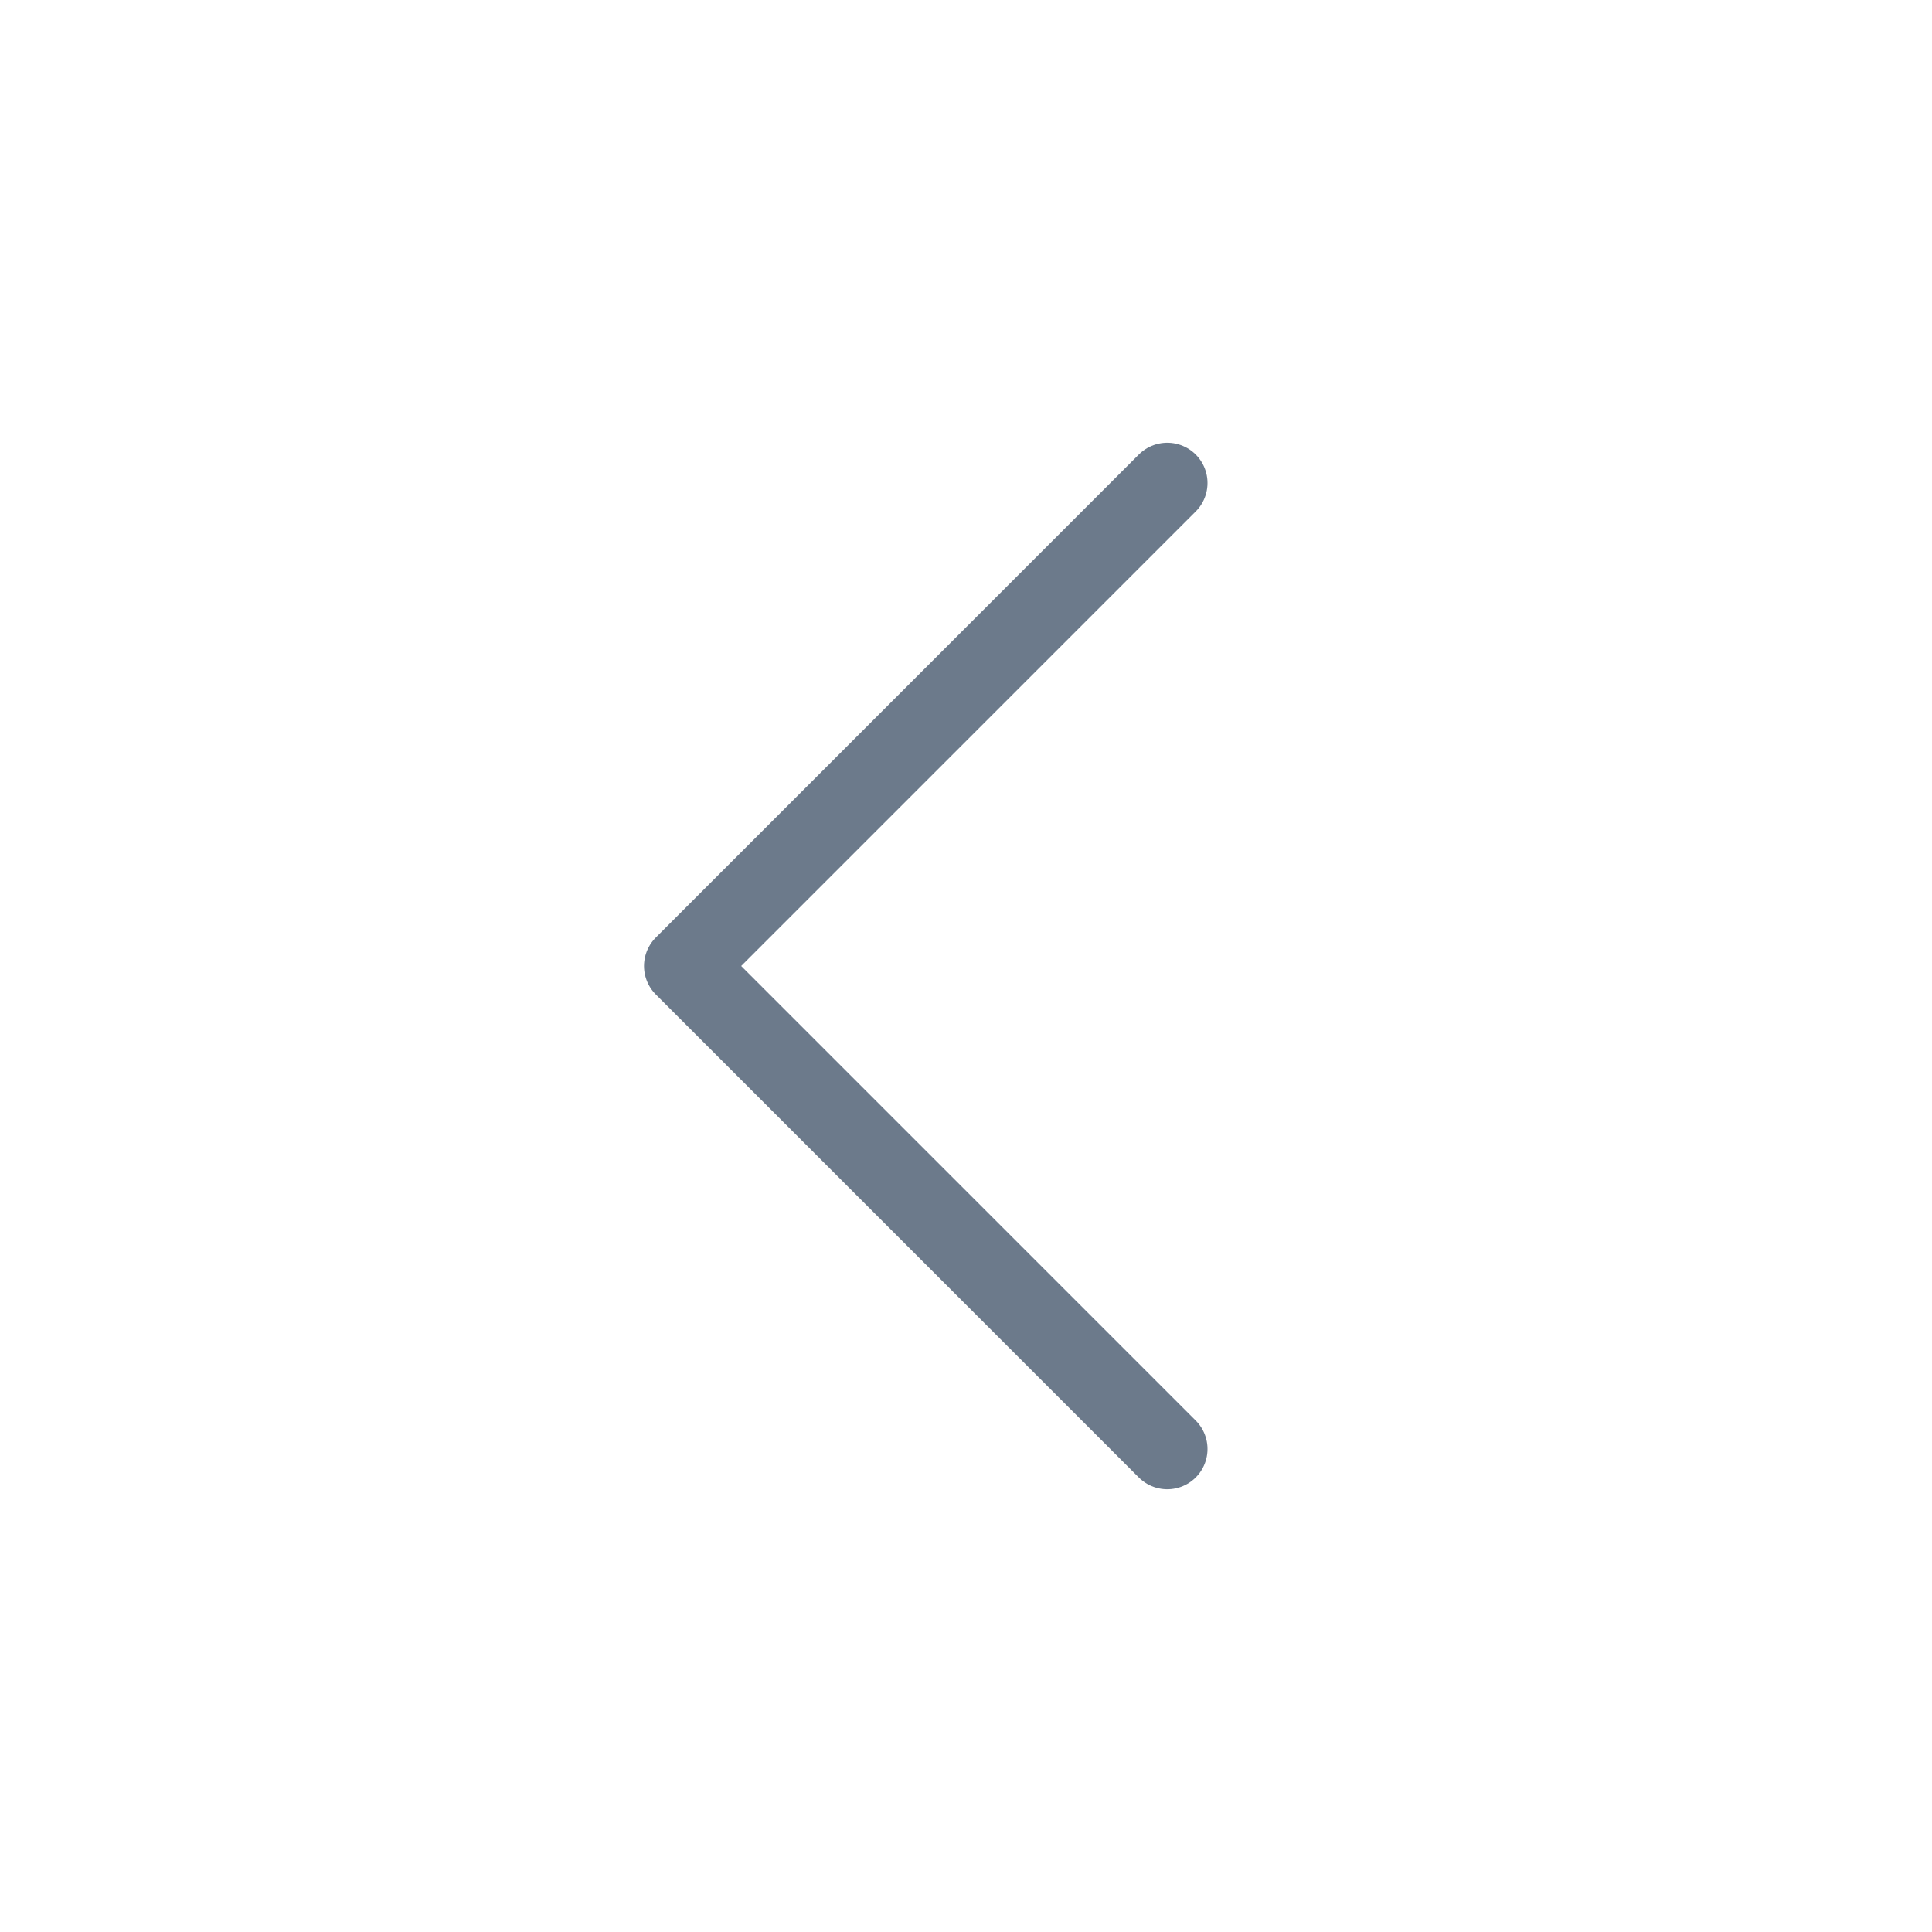
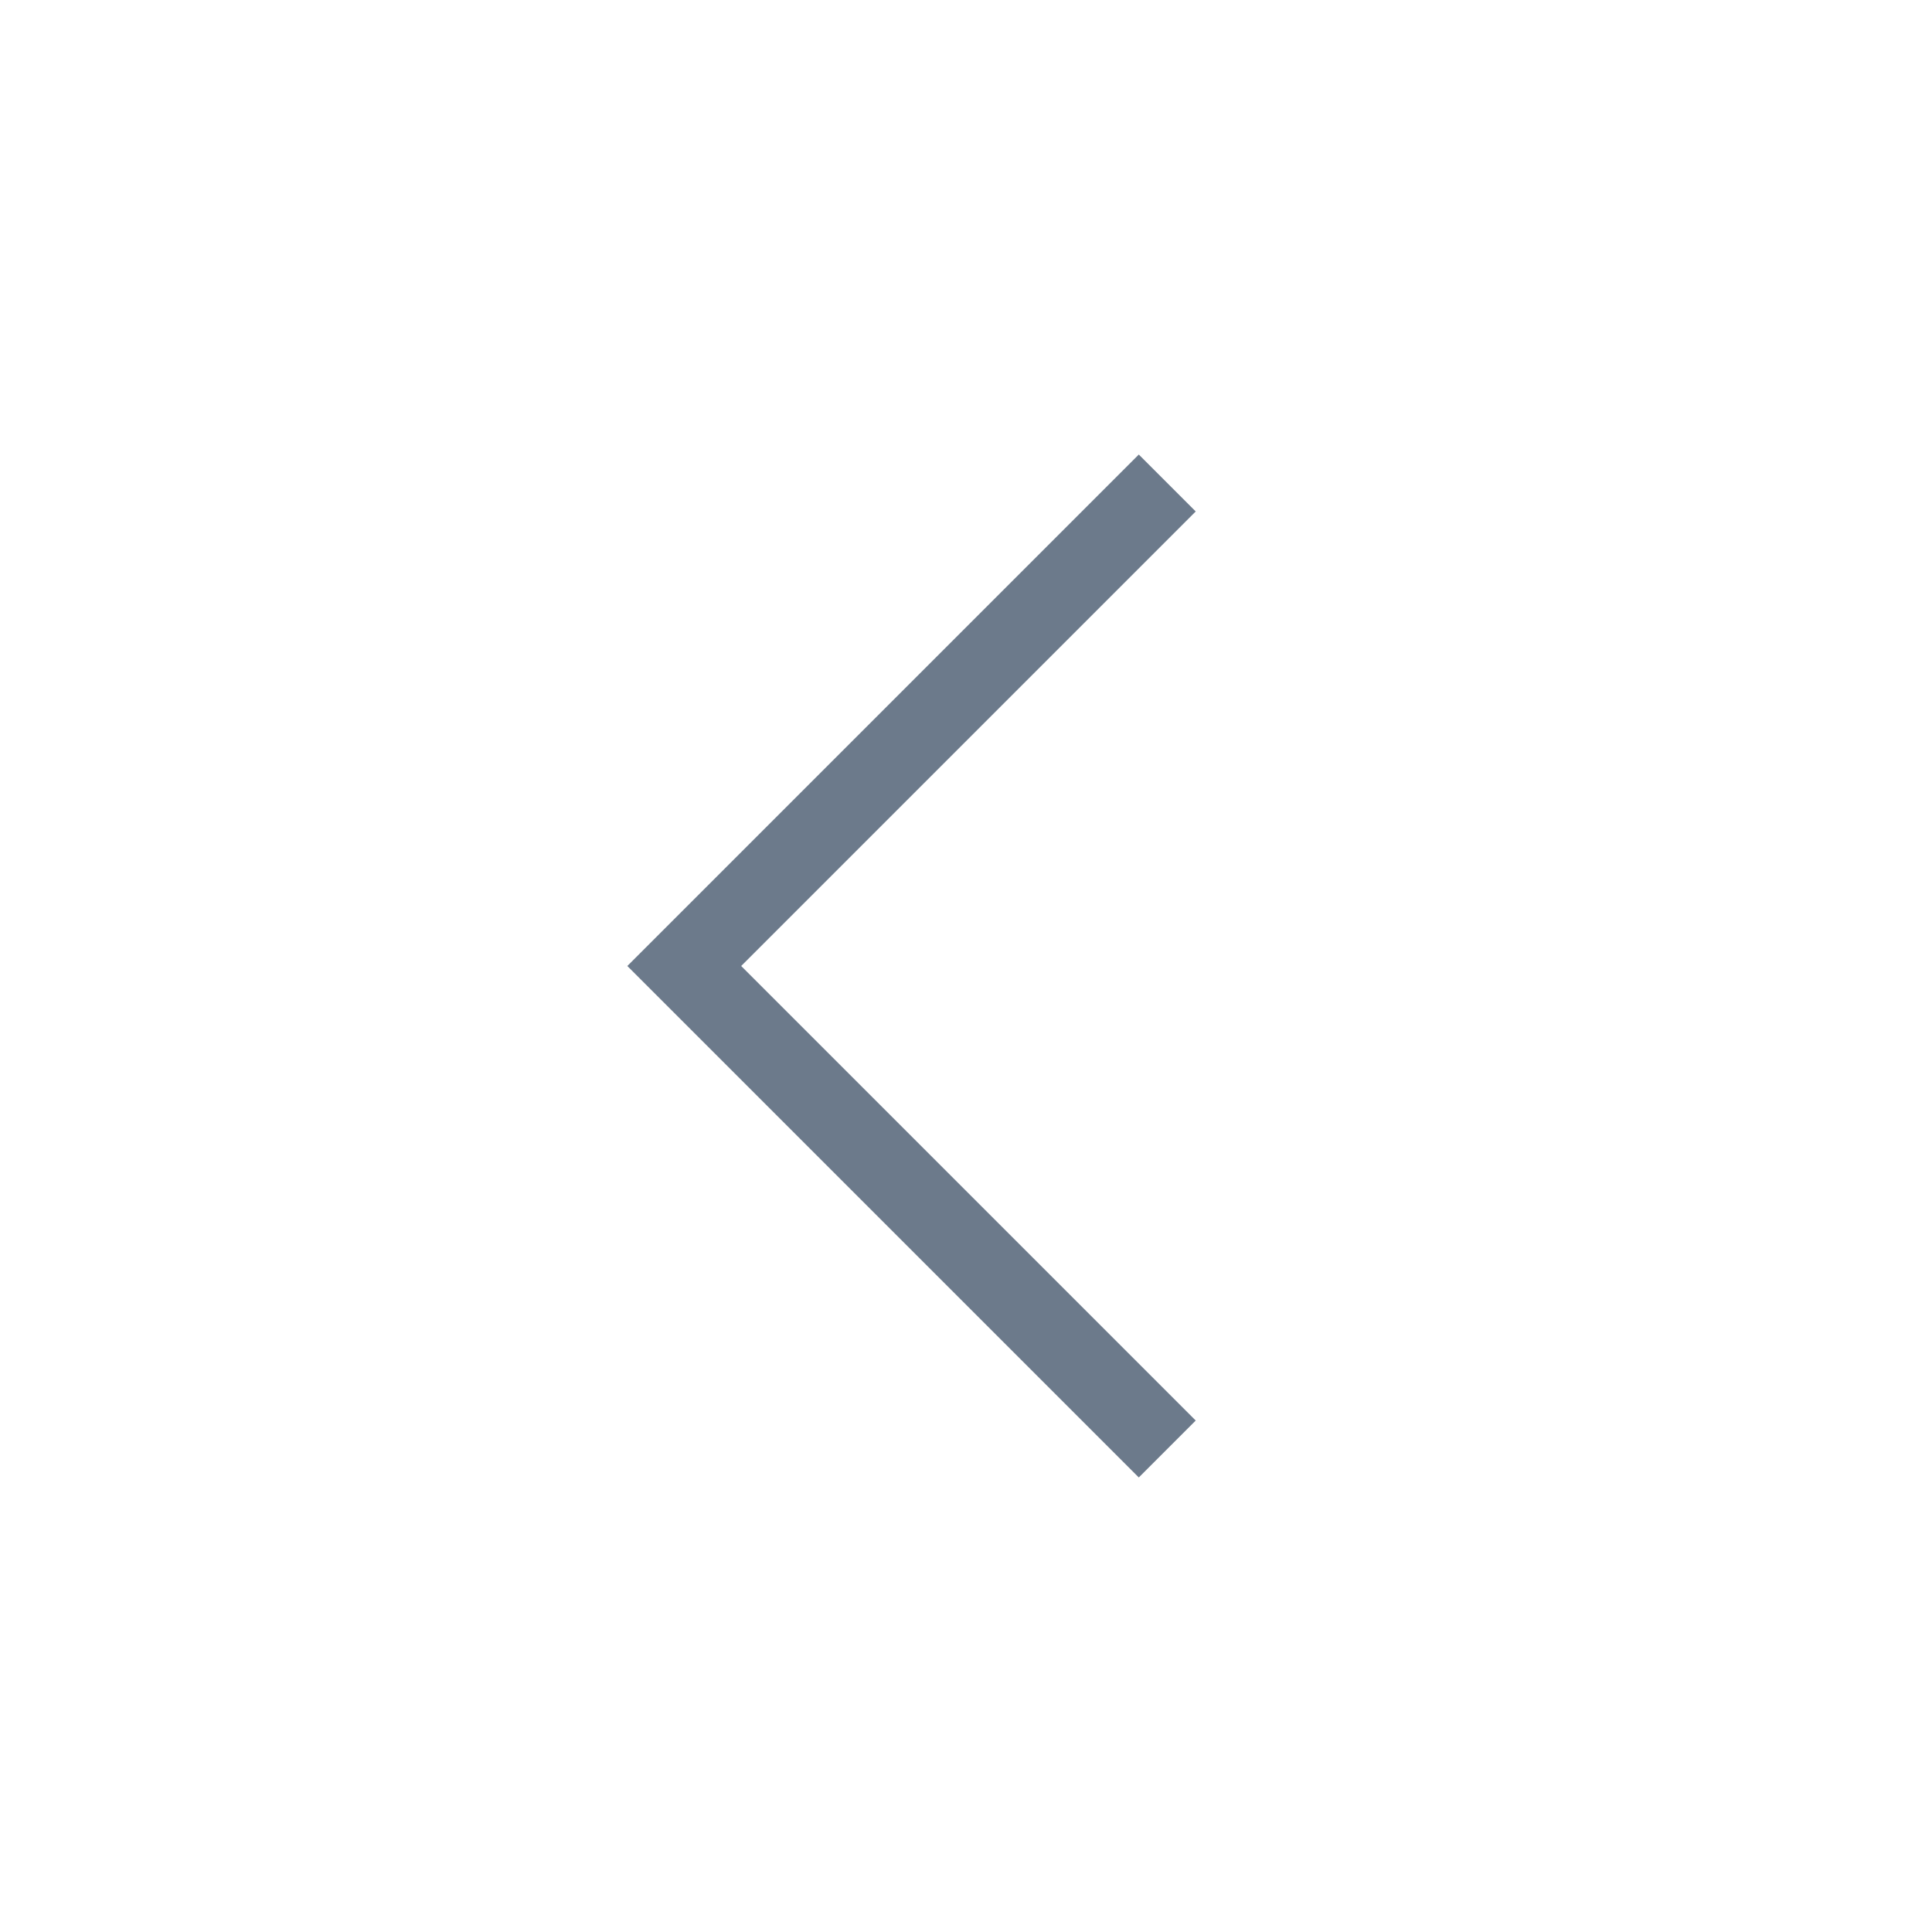
<svg xmlns="http://www.w3.org/2000/svg" width="24" height="24" viewBox="0 0 24 24" fill="none">
  <g id="line / chevron_left">
-     <path id="Vector" d="M14.5 6L8.5 12L14.5 18" stroke="#6C7A8B" strokeWidth="1.5" stroke-linecap="round" stroke-linejoin="round" />
+     <path id="Vector" d="M14.5 6L8.5 12L14.5 18" stroke="#6C7A8B" strokeWidth="1.5" strokeLinecap="round" strokeLinejoin="round" />
  </g>
</svg>
